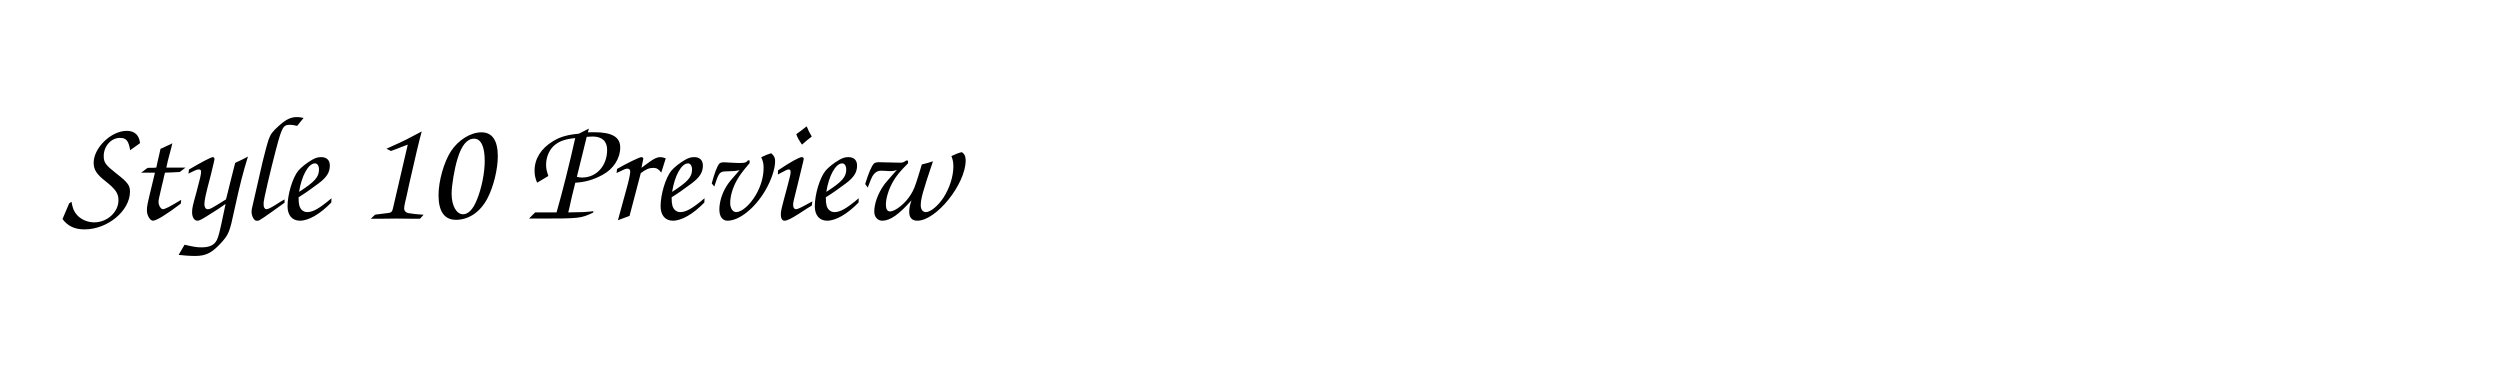
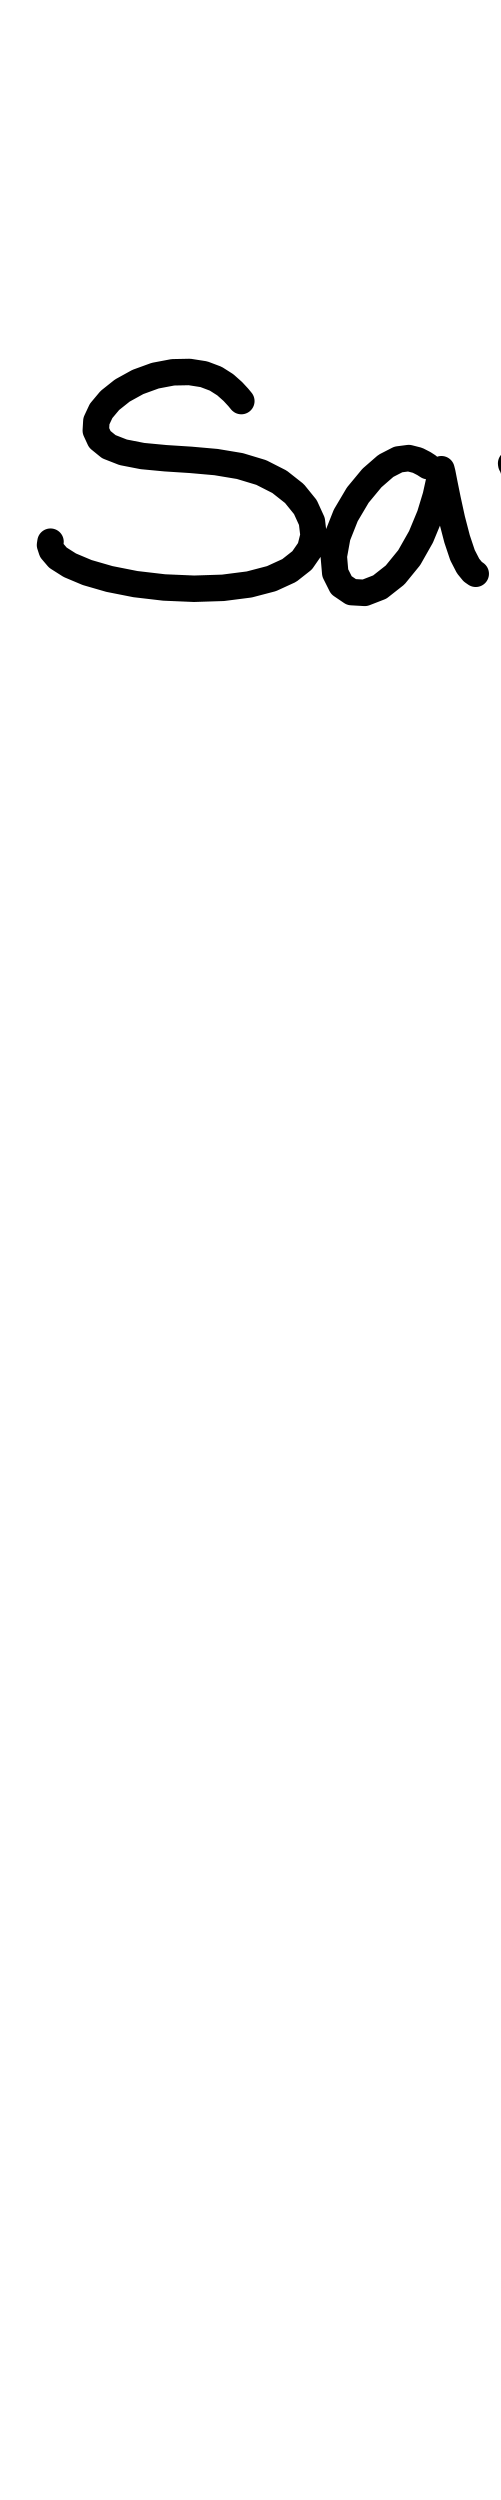
- <svg xmlns="http://www.w3.org/2000/svg" width="400" height="60" viewBox="0 0 400 60">
-   <rect width="400" height="60" fill="transparent" />
-   <text x="10" y="35" font-family="'Segoe Script', 'Brush Script MT', cursive" font-size="24" fill="black">
-     Style 10 Preview
-   </text>
+ <svg xmlns="http://www.w3.org/2000/svg" baseProfile="full" height="50.0mm" version="1.1" viewBox="0,0,37.795,188.976" width="10.0mm">
+   <defs />
+   <path d="M18.242,30.318 L18.009,30.036 L17.605,29.599 L17.028,29.085 L16.308,28.627 L15.411,28.288 L14.325,28.118 L13.07,28.143 L11.732,28.396 L10.418,28.874 L9.247,29.521 L8.303,30.273 L7.643,31.061 L7.284,31.829 L7.242,32.552 L7.545,33.21 L8.228,33.766 L9.311,34.19 L10.768,34.474 L12.511,34.638 L14.415,34.76 L16.331,34.929 L18.131,35.229 L19.747,35.717 L21.128,36.42 L22.254,37.308 L23.083,38.332 L23.576,39.412 L23.701,40.474 L23.454,41.466 L22.836,42.358 L21.862,43.124 L20.522,43.739 L18.839,44.18 L16.858,44.434 L14.667,44.504 L12.411,44.408 L10.237,44.154 L8.269,43.765 L6.589,43.279 L5.278,42.727 L4.377,42.155 L3.915,41.613 L3.78,41.197 L3.818,40.946 M32.336,35.232 L32.038,35.04 L31.561,34.795 L30.901,34.627 L30.112,34.729 L29.17,35.214 L28.115,36.133 L27.044,37.426 L26.135,38.962 L25.502,40.56 L25.232,42.053 L25.34,43.309 L25.805,44.237 L26.573,44.758 L27.574,44.815 L28.706,44.376 L29.865,43.464 L30.933,42.153 L31.823,40.581 L32.497,38.954 L32.942,37.489 L33.191,36.362 L33.311,35.676 L33.367,35.468 L33.437,35.746 L33.59,36.528 L33.839,37.757 L34.164,39.249 L34.551,40.738 L34.961,41.965 L35.384,42.786 L35.734,43.214 L35.961,43.373 M38.648,35.107 L38.636,35.027 L38.675,35.091 L38.811,35.479 L39.045,36.335 L39.319,37.578 L39.567,39.005 L39.737,40.354 L39.832,41.421 L39.895,42.132 L39.944,42.51 L39.985,42.574 L40.02,42.302 L40.058,41.619 L40.142,40.501 L40.348,39.072 L40.734,37.556 L41.33,36.206 L42.125,35.217 L43.072,34.684 L44.101,34.644 L45.131,35.103 L46.069,36.019 L46.823,37.287 L47.336,38.743 L47.625,40.18 L47.754,41.404 L47.812,42.305 L47.854,42.844 L47.902,43.023 L47.963,42.838 L48.071,42.238 L48.291,41.192 L48.71,39.814 L49.345,38.313 L50.169,36.948 L51.103,35.918 L52.064,35.295 L53.01,35.068 L53.936,35.234 L54.778,35.794 L55.458,36.74 L55.899,38.014 L56.085,39.499 L56.068,41.025 L55.968,42.409 L55.869,43.511 L55.813,44.219 L55.796,44.562 M59.554,35.369 L59.659,35.537 L59.855,36.001 L60.134,36.884 L60.446,38.207 L60.733,39.901 L60.944,41.872 L61.055,44.014 L61.058,46.24 L60.973,48.459 L60.832,50.552 L60.665,52.362 L60.512,53.781 L60.381,54.725 L60.271,55.162 L60.149,55.075 L60.003,54.448 L59.845,53.255 L59.732,51.567 L59.7,49.5 L59.799,47.222 L60.041,44.899 L60.451,42.669 L61.027,40.626 L61.783,38.865 L62.71,37.453 L63.808,36.449 L65.058,35.887 L66.422,35.784 L67.804,36.115 L69.09,36.825 L70.148,37.822 L70.87,38.984 L71.186,40.18 L71.078,41.301 L70.569,42.259 L69.713,43.009 L68.579,43.536 L67.246,43.829 L65.8,43.897 L64.339,43.712 L62.998,43.284 L61.897,42.672 L61.164,42.093 L60.794,41.689 M73.36,27.45 L73.384,27.456 L73.439,27.634 L73.525,28.128 L73.622,29.048 L73.707,30.367 L73.749,32.007 L73.722,33.848 L73.63,35.786 L73.497,37.707 L73.362,39.518 L73.3,41.106 L73.348,42.368 L73.504,43.227 L73.745,43.69 L73.973,43.853 L74.123,43.856 M76.138,41.436 L76.376,41.485 L76.881,41.481 L77.685,41.335 L78.726,40.959 L79.934,40.354 L81.182,39.57 L82.345,38.684 L83.317,37.785 L83.999,36.932 L84.345,36.169 L84.346,35.539 L83.992,35.091 L83.293,34.886 L82.272,35.004 L81.005,35.495 L79.643,36.371 L78.388,37.58 L77.437,39.002 L76.971,40.5 L77.086,41.923 L77.836,43.136 L79.182,44.046 L81.016,44.617 L83.19,44.84 L85.488,44.774 L87.672,44.502 L89.328,44.195 L90.298,43.966 M112.72,30.506 L112.749,30.162 L112.767,29.583 L112.722,28.842 L112.548,28.106 L112.17,27.456 L111.538,26.943 L110.633,26.595 L109.505,26.438 L108.254,26.498 L107.018,26.791 L105.912,27.307 L105.031,28.019 L104.429,28.879 L104.145,29.83 L104.211,30.824 L104.652,31.83 L105.463,32.825 L106.613,33.802 L108.029,34.758 L109.604,35.697 L111.211,36.631 L112.728,37.587 L114.025,38.578 L115.014,39.606 L115.641,40.662 L115.867,41.708 L115.68,42.682 L115.095,43.53 L114.128,44.192 L112.819,44.631 L111.241,44.833 L109.467,44.811 L107.601,44.592 L105.762,44.223 L104.054,43.752 L102.547,43.203 L101.296,42.619 L100.329,42.05 L99.699,41.609 L99.379,41.345 M117.185,28.069 L117.198,27.991 L117.232,27.951 L117.283,28.078 L117.325,28.538 L117.336,29.433 L117.297,30.749 L117.223,32.38 L117.156,34.176 L117.145,36 L117.208,37.778 L117.346,39.479 L117.515,41.052 L117.659,42.415 L117.745,43.474 L117.776,44.146 L117.771,44.467 M114.459,38.074 L114.437,38.04 L114.495,38.007 L114.736,37.967 L115.262,37.9 L116.09,37.738 L117.173,37.427 L118.442,36.957 L119.792,36.359 L121.133,35.692 L122.383,35.048 L123.439,34.508 L124.232,34.121 L124.756,33.893 L125.026,33.804 L125.088,33.862 L125,34.139 L124.779,34.716 L124.47,35.612 L124.144,36.723 L123.869,37.858 L123.706,38.846 L123.683,39.587 L123.794,40.067 L124.024,40.287 L124.389,40.232 L124.906,39.874 L125.593,39.232 L126.399,38.389 L127.249,37.501 L128.039,36.711 L128.725,36.134 L129.323,35.82 L129.915,35.782 L130.553,36.024 L131.247,36.571 L131.946,37.433 L132.583,38.614 L133.086,40.078 L133.427,41.761 L133.578,43.57 L133.525,45.427 L133.261,47.242 L132.79,48.947 L132.104,50.472 L131.22,51.757 L130.142,52.739 L128.903,53.377 L127.552,53.625 L126.169,53.461 L124.836,52.898 L123.655,52.008 L122.729,50.82 L122.138,49.418 L121.902,47.907 L121.903,46.641 L122.001,45.82 M134.732,27.654 L134.779,27.698 L134.89,27.93 L135.079,28.483 L135.318,29.428 L135.562,30.74 L135.757,32.345 L135.855,34.135 L135.869,35.997 L135.855,37.82 L135.872,39.491 L135.986,40.934 L136.224,42.112 L136.567,42.992 L137.019,43.551 L137.577,43.751 L138.25,43.557 L139.055,42.98 L139.963,42.071 L140.901,40.91 L141.796,39.605 L142.56,38.268 L143.142,36.998 L143.515,35.881 L143.666,34.968 L143.631,34.271 L143.472,33.781 L143.23,33.499 L142.912,33.447 L142.483,33.69 L141.896,34.274 L141.202,35.194 L140.53,36.364 L140.039,37.651 L139.873,38.912 L140.112,40.051 L140.747,41.014 L141.728,41.764 L142.99,42.283 L144.444,42.564 L146.04,42.58 L147.757,42.308 L149.202,41.932 L150.16,41.6" fill="none" stroke="black" stroke-linecap="round" stroke-linejoin="round" stroke-miterlimit="2" stroke-width="2.0" />
</svg>
